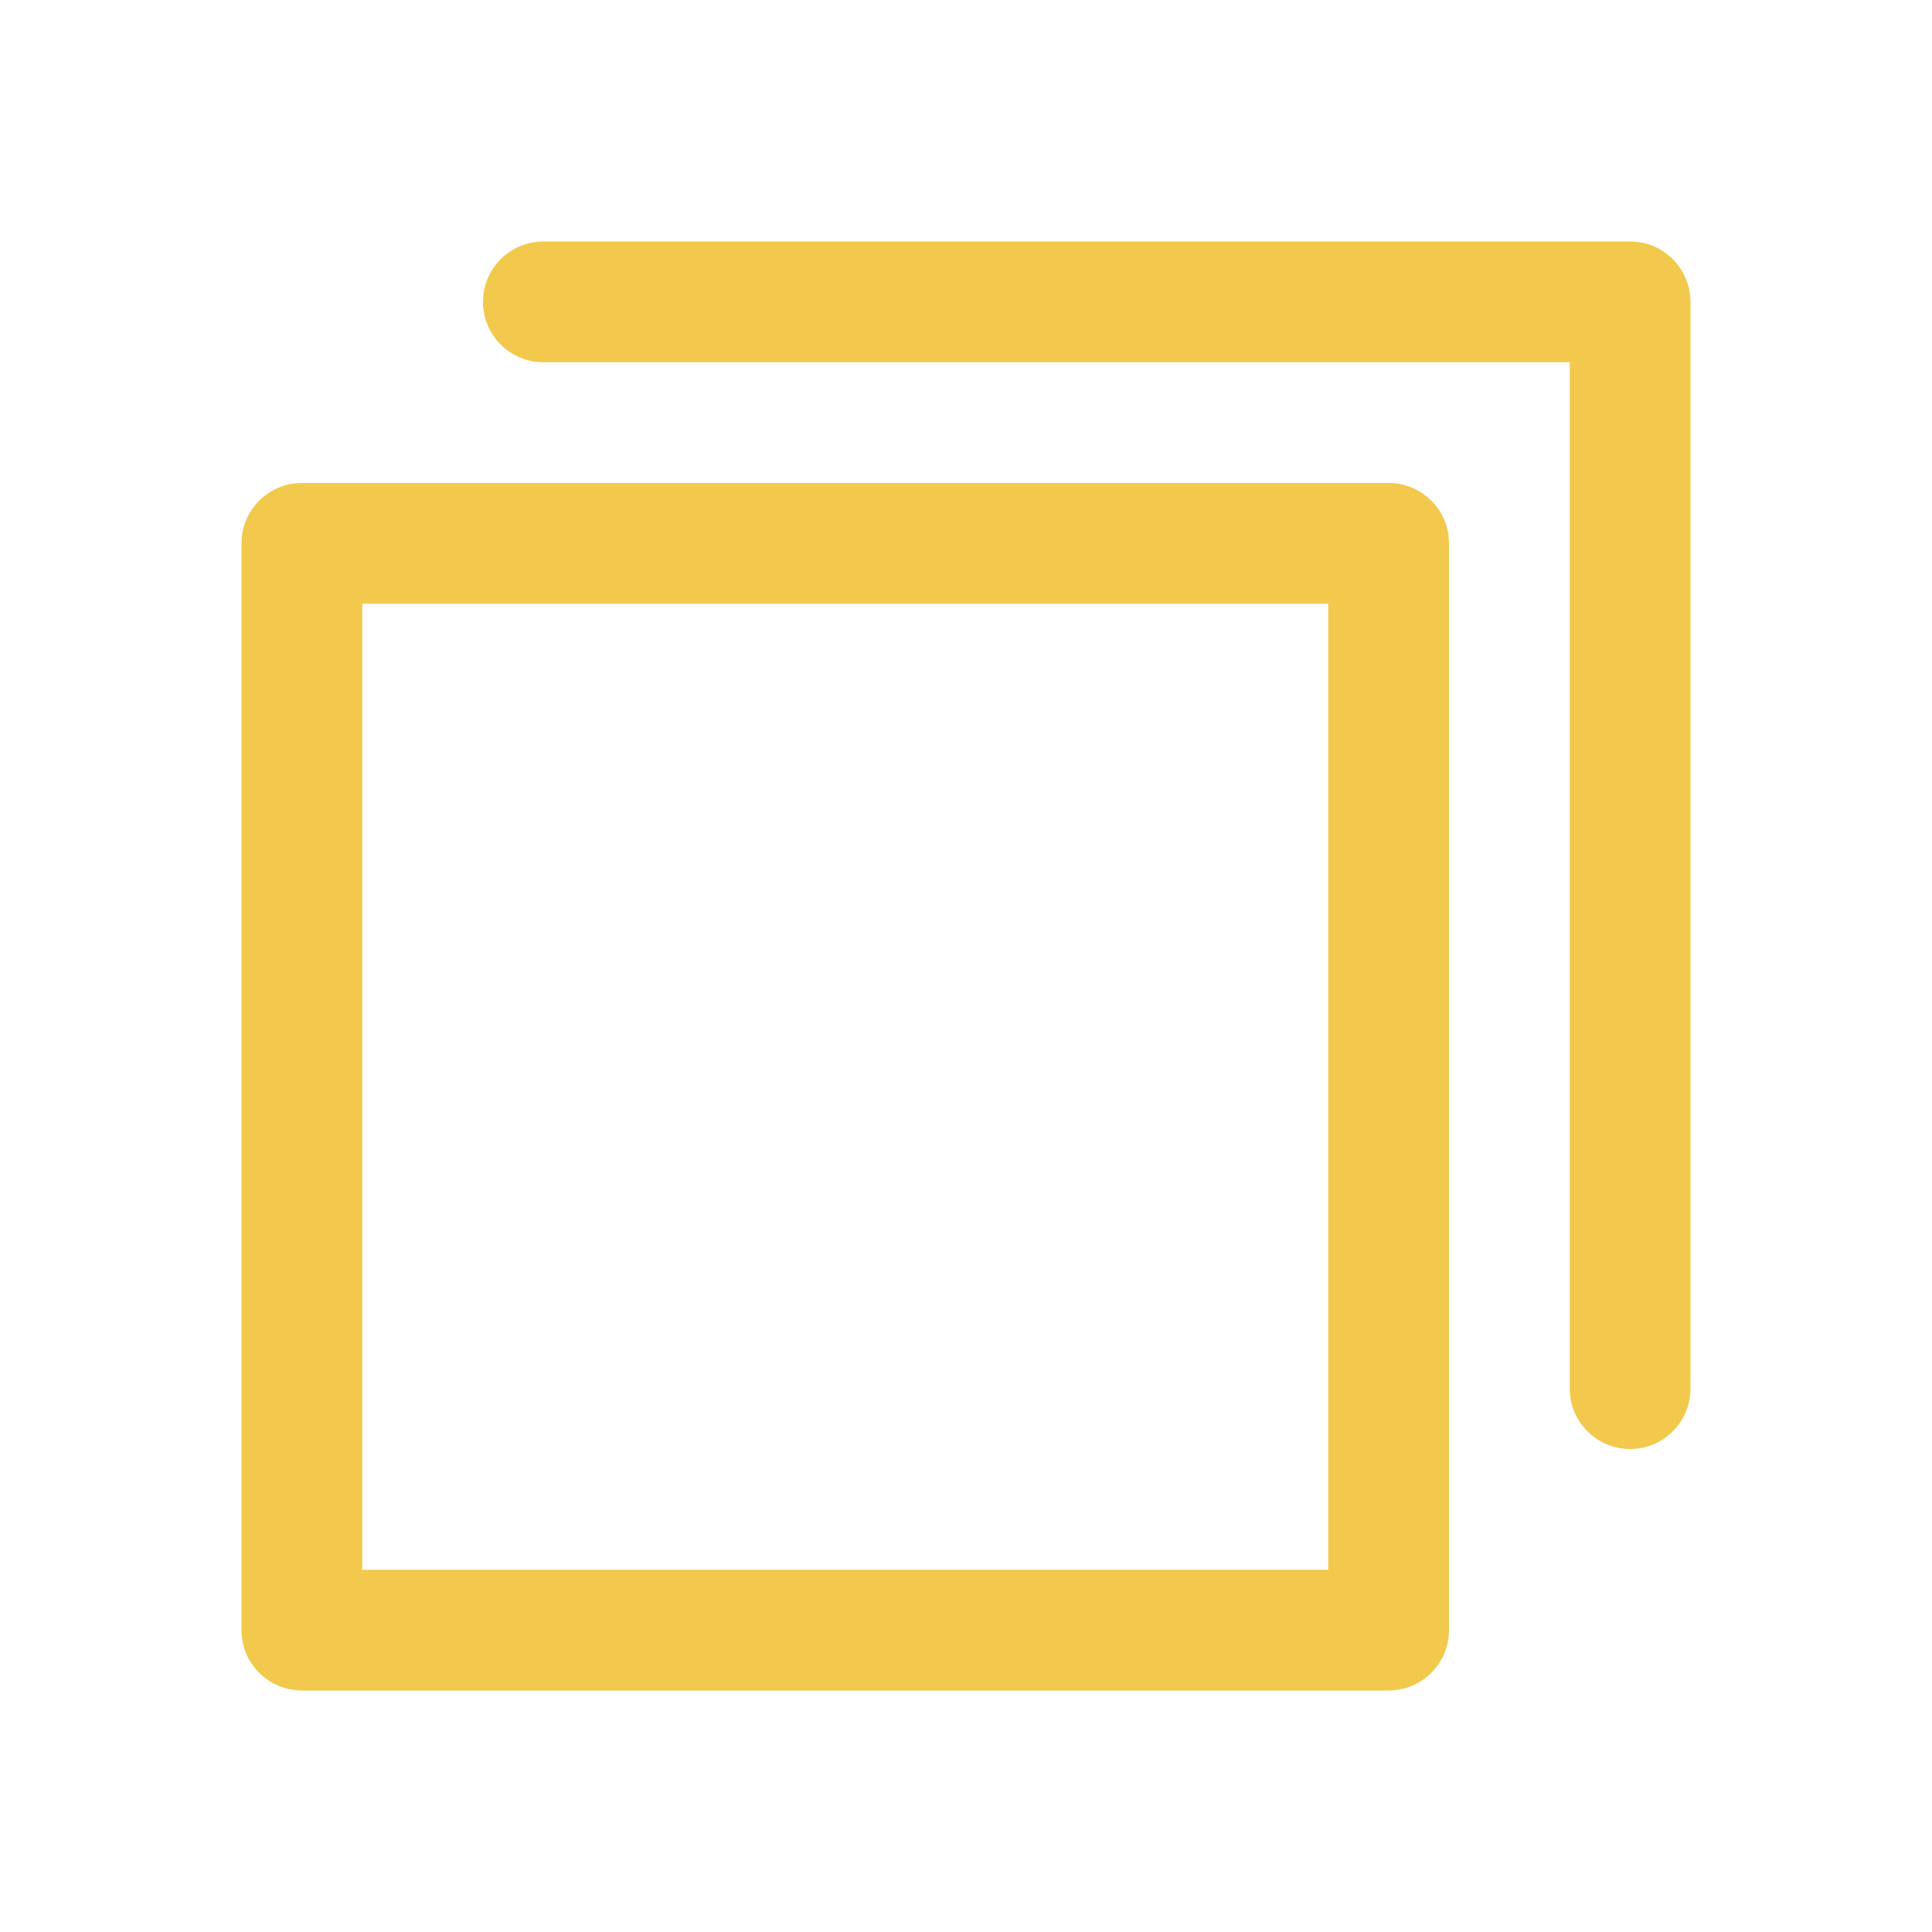
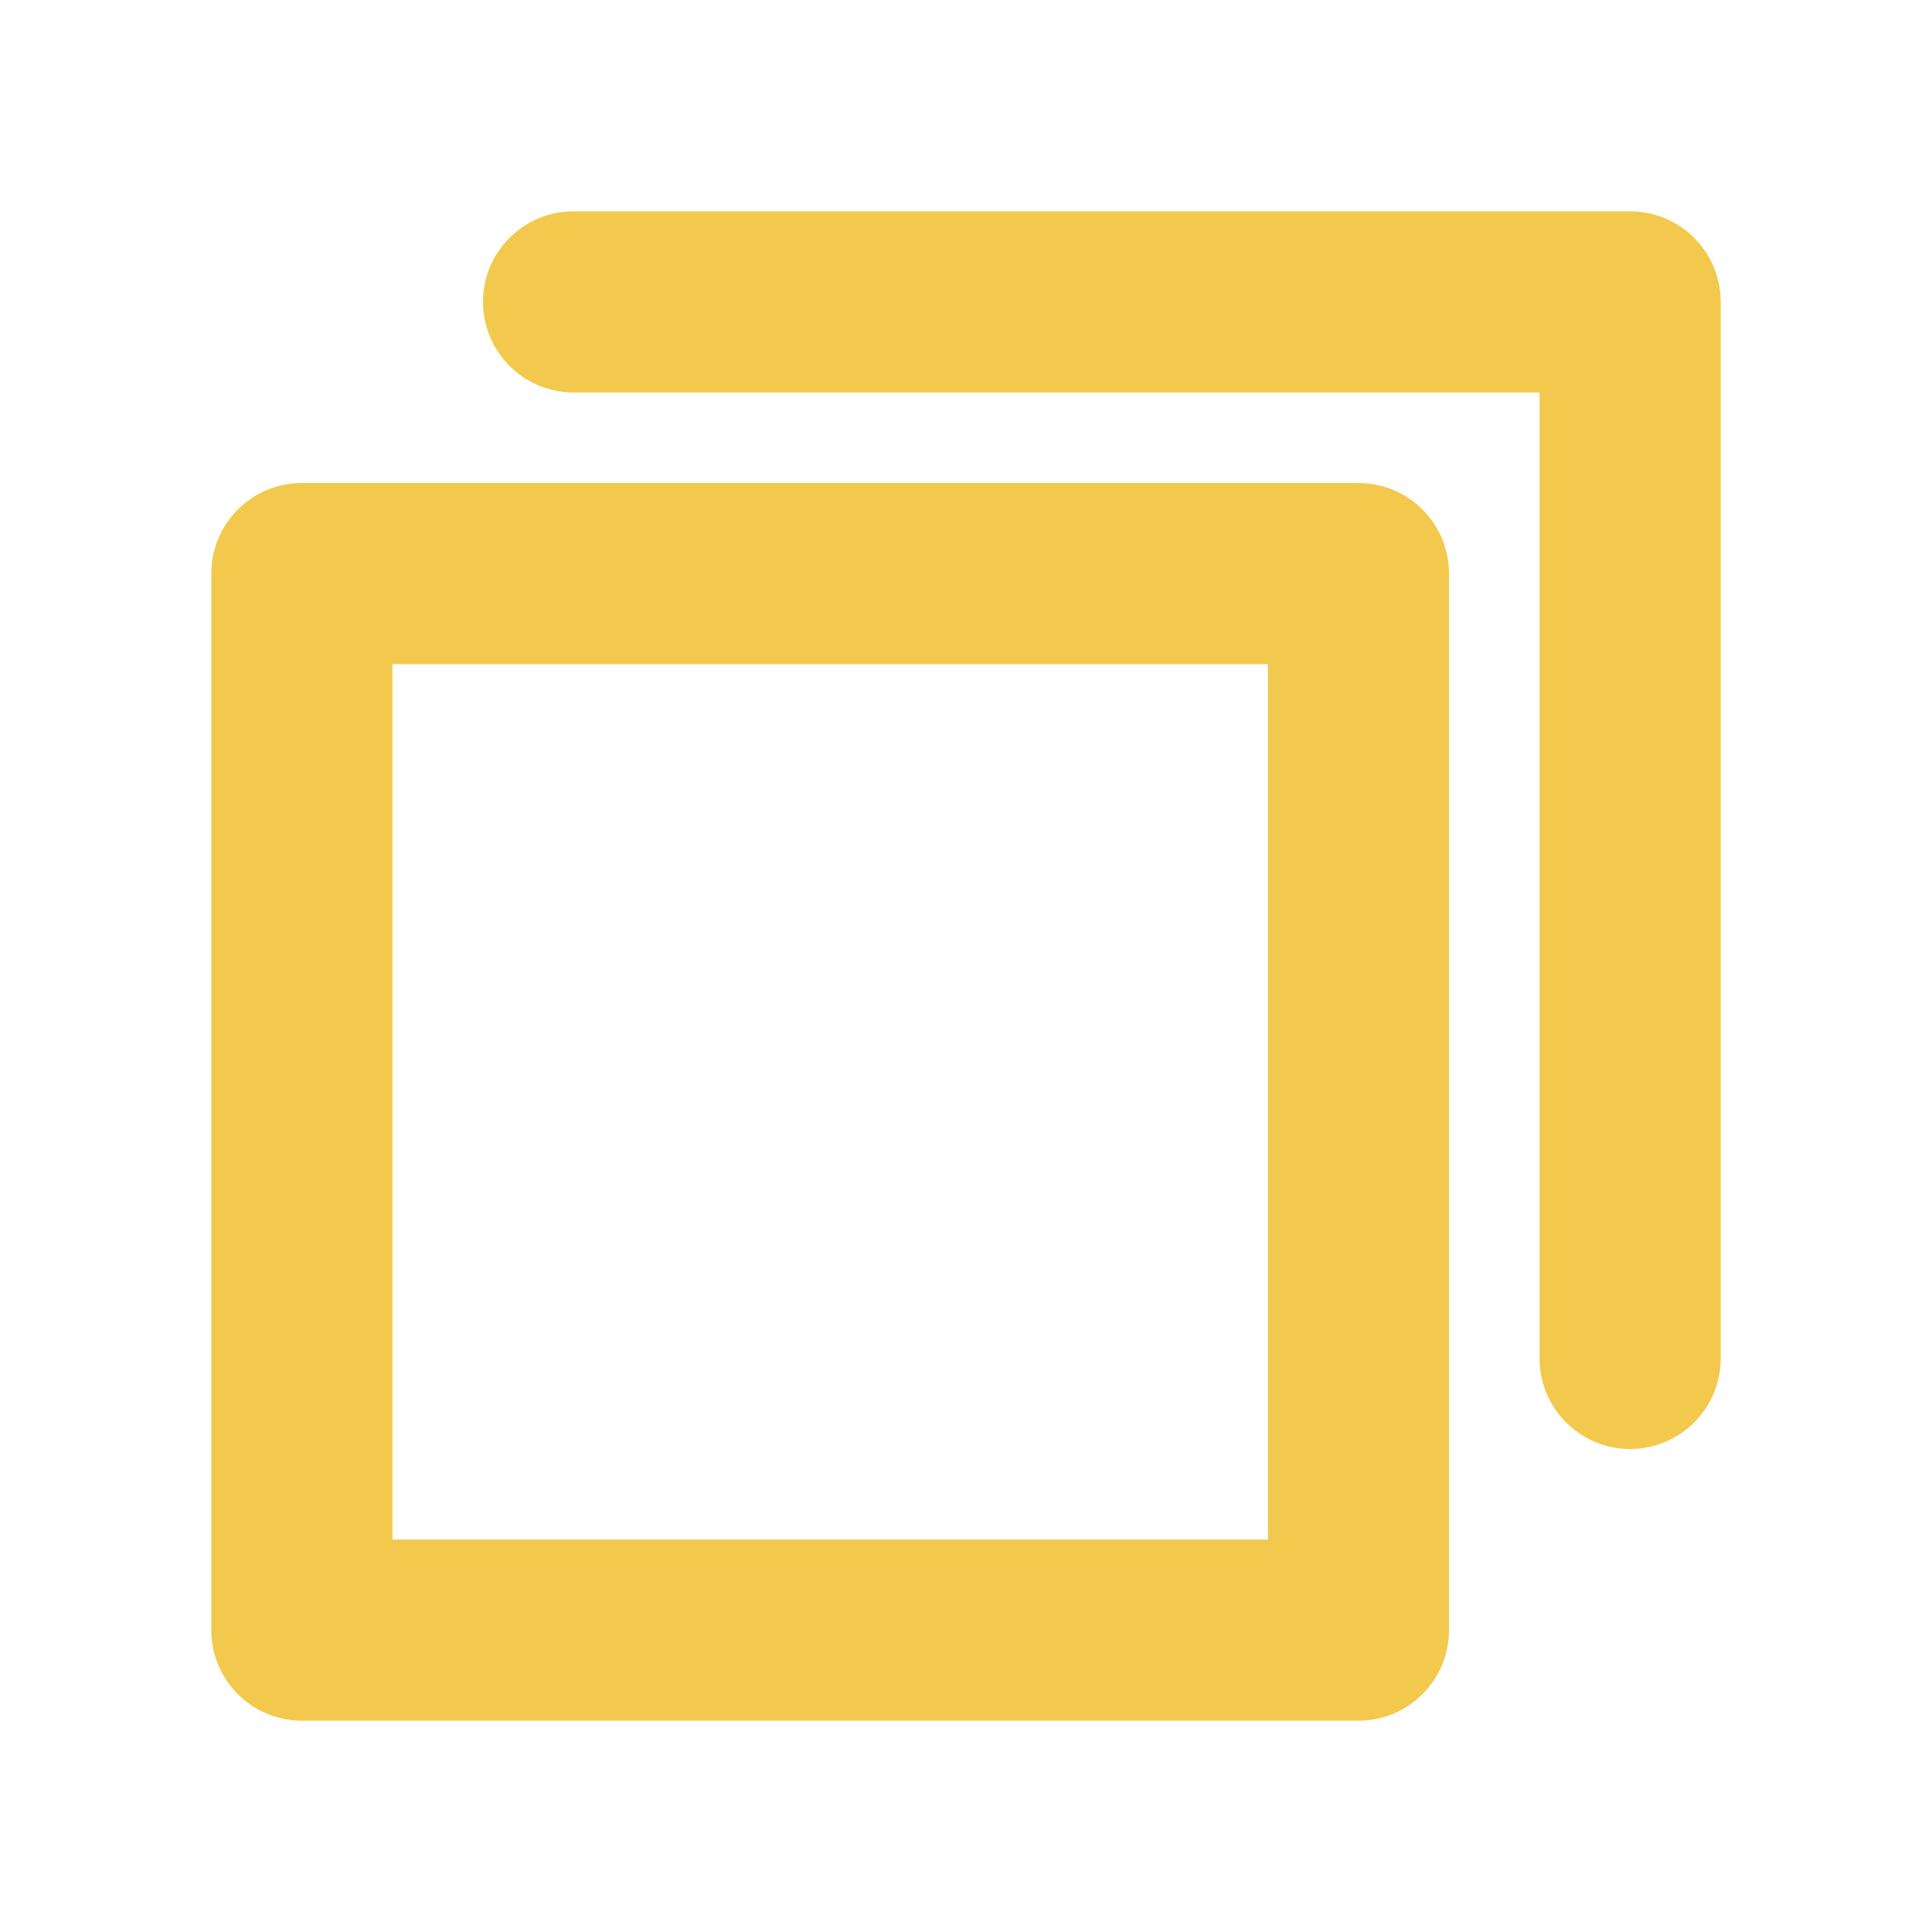
- <svg xmlns="http://www.w3.org/2000/svg" viewBox="0 0 256 256" fill="#f2c94c">
-   <path d="M184,64H40a8,8,0,0,0-8,8V216a8,8,0,0,0,8,8H184a8,8,0,0,0,8-8V72A8,8,0,0,0,184,64Zm-8,144H48V80H176ZM224,40V184a8,8,0,0,1-16,0V48H72a8,8,0,0,1,0-16H216A8,8,0,0,1,224,40Z" />
+ <svg xmlns="http://www.w3.org/2000/svg" viewBox="0 0 256 256" fill="#f2c94c" data-icon-family="phosphor" data-icon-name="copy-simple" data-icon-weight="bold">
+   <path d="M180,64H40A12,12,0,0,0,28,76V216a12,12,0,0,0,12,12H180a12,12,0,0,0,12-12V76A12,12,0,0,0,180,64ZM168,204H52V88H168ZM228,40V180a12,12,0,0,1-24,0V52H76a12,12,0,0,1,0-24H216A12,12,0,0,1,228,40Z" />
</svg>
